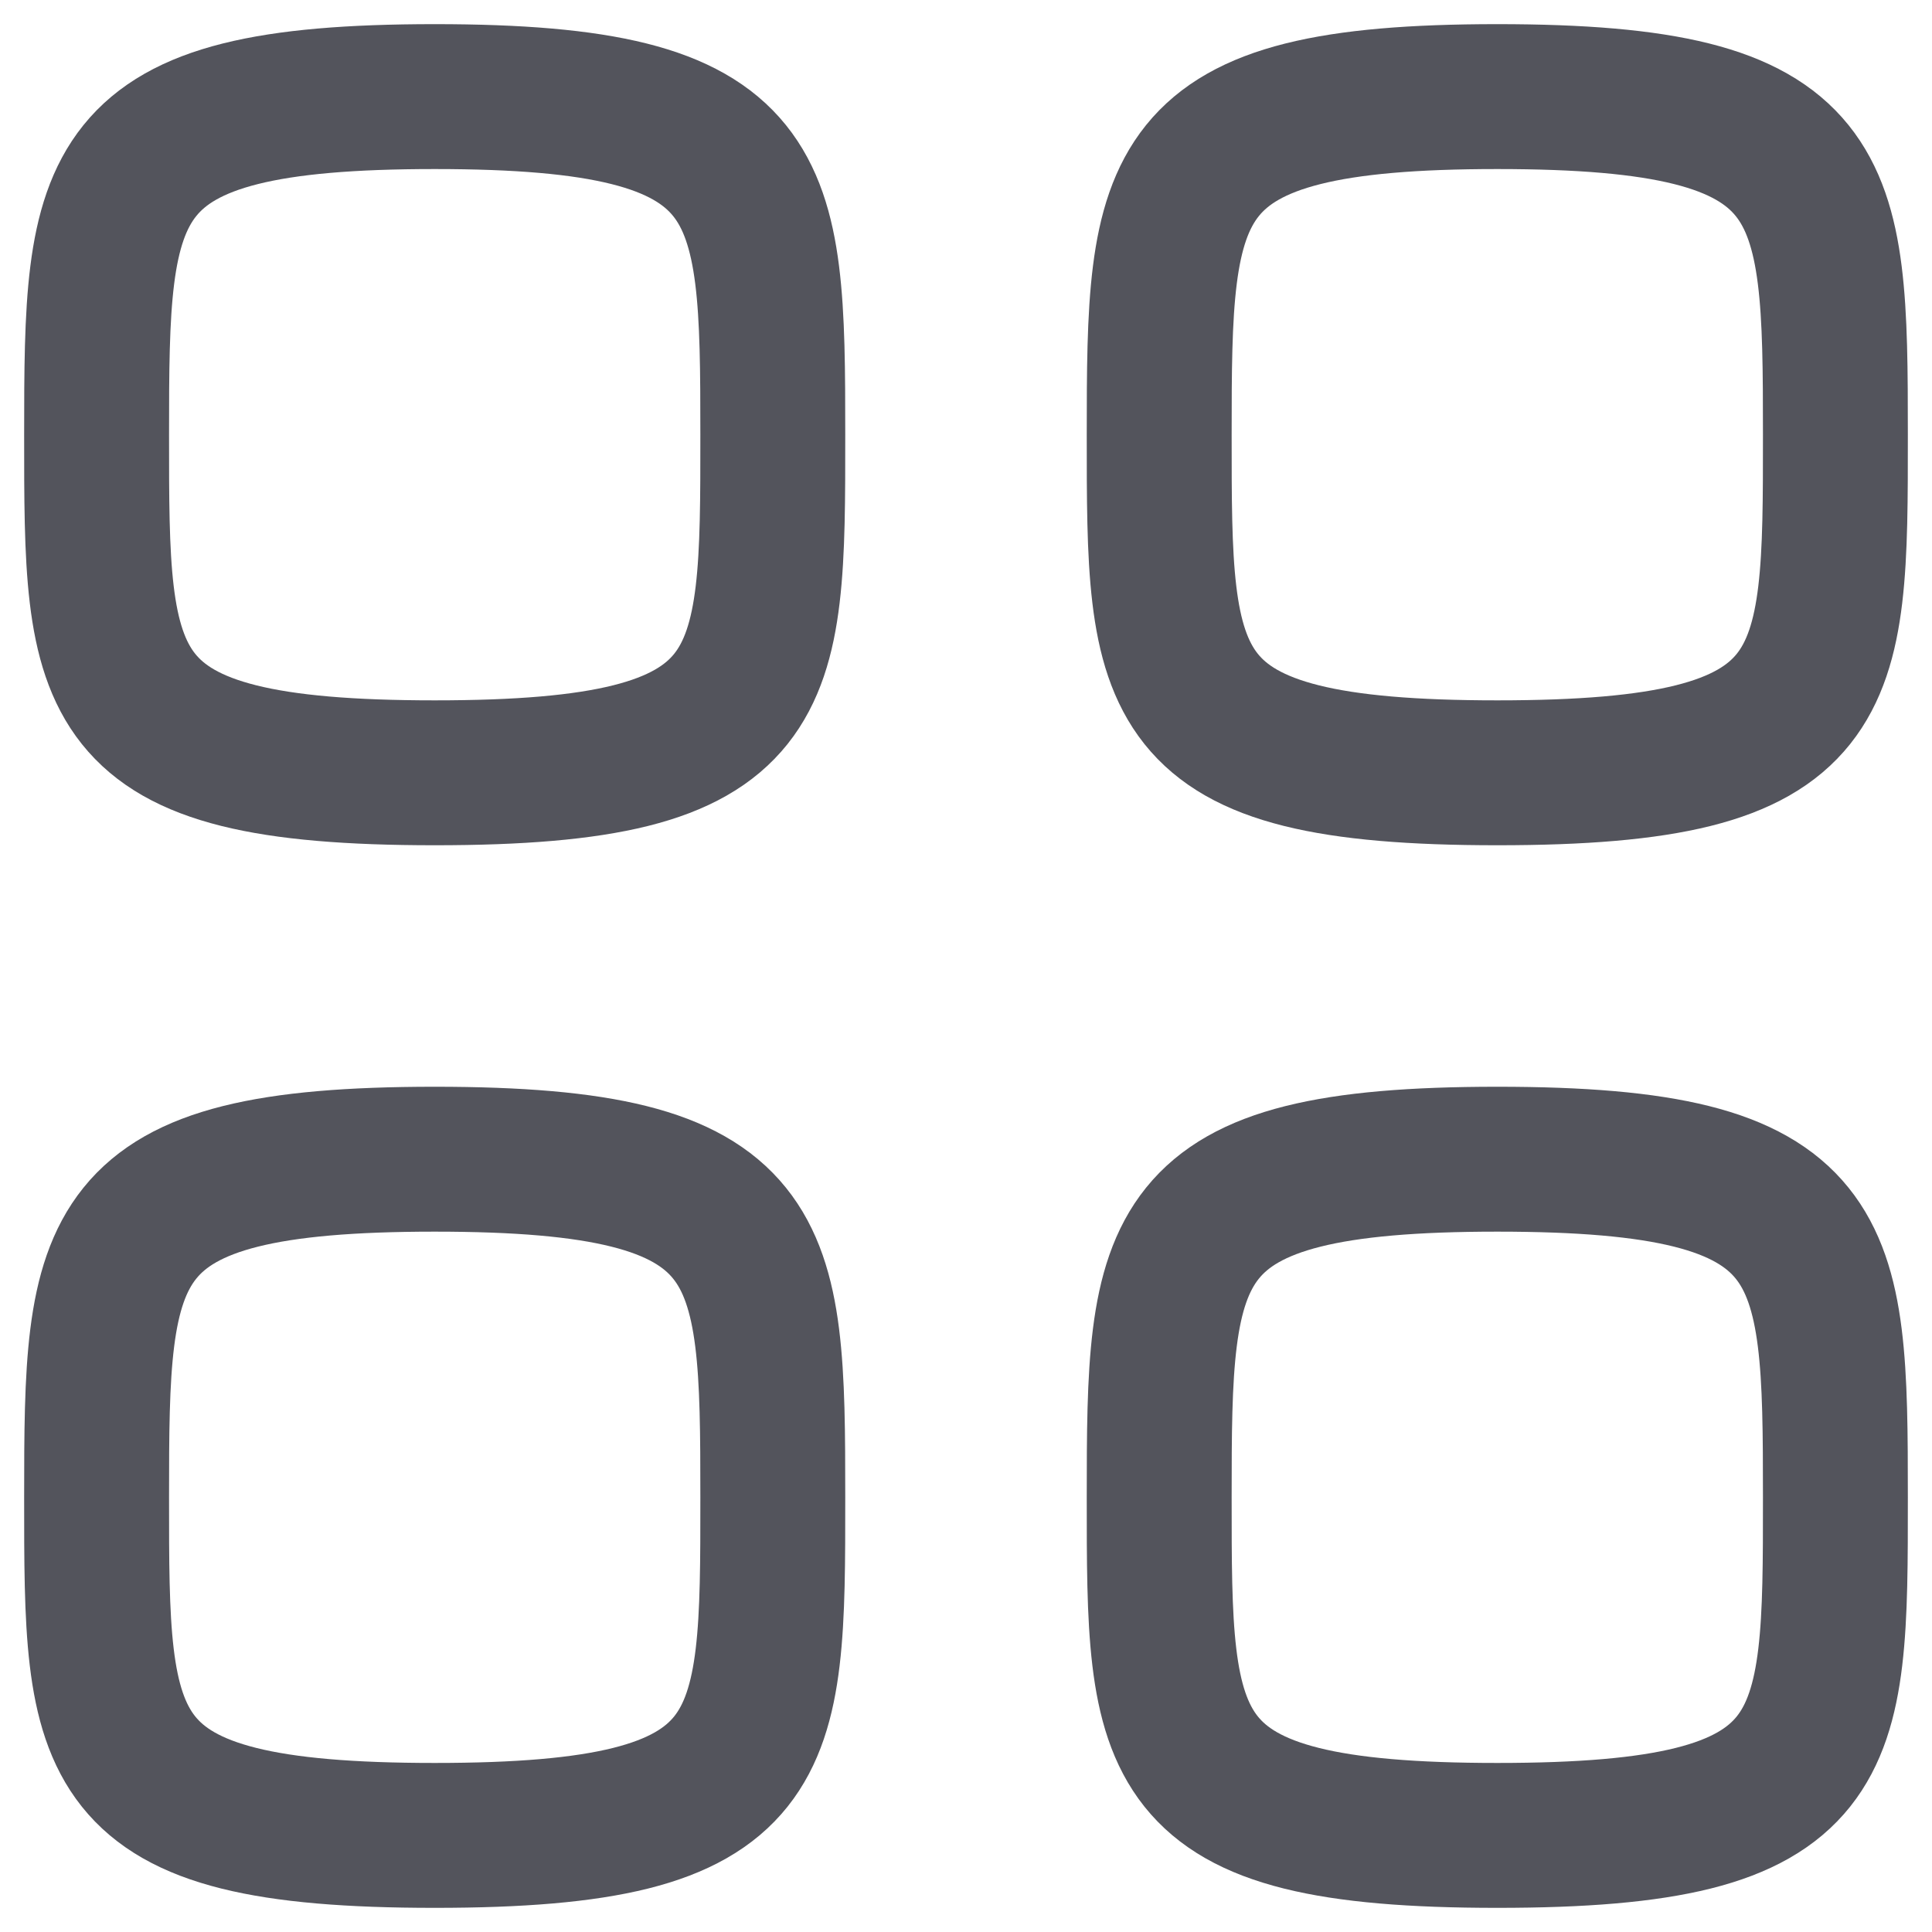
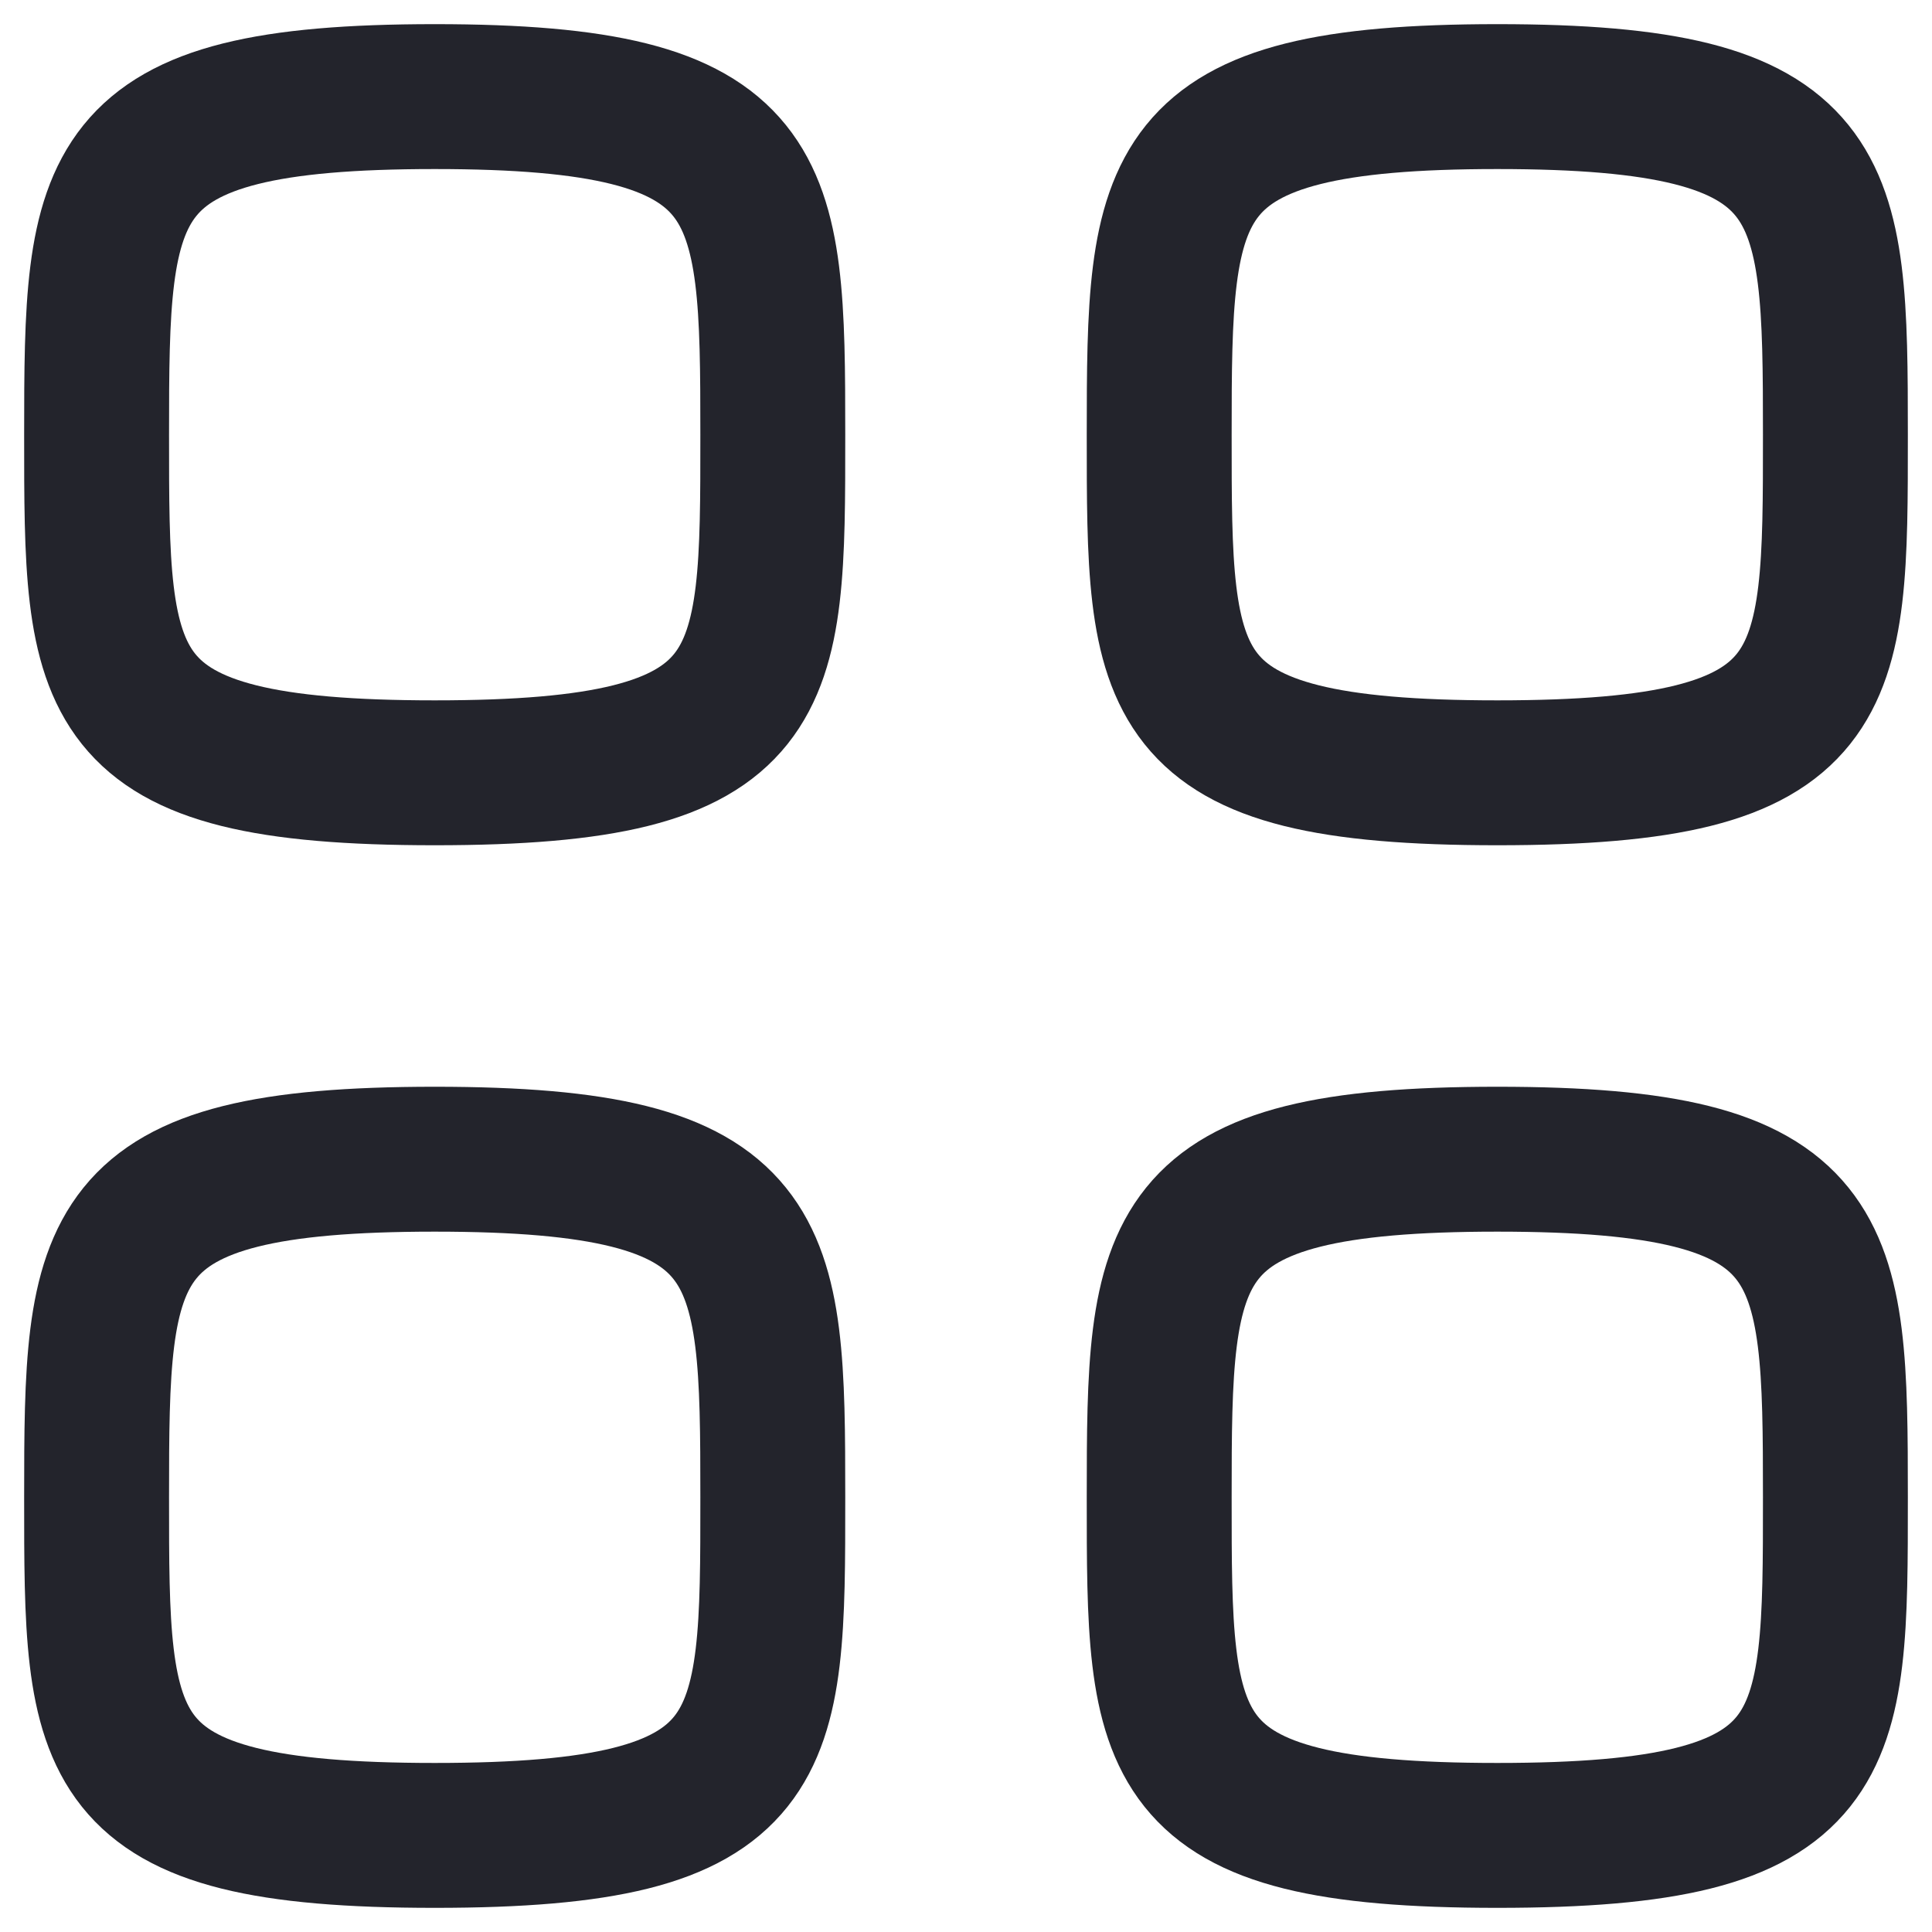
<svg xmlns="http://www.w3.org/2000/svg" width="20" height="20" viewBox="0 0 20 20" fill="none">
  <g id="Category">
-     <path id="Stroke 1" fill-rule="evenodd" clip-rule="evenodd" d="M1 4.5C1 1.875 1.028 1 4.5 1C7.972 1 8 1.875 8 4.5C8 7.125 8.011 8 4.5 8C0.989 8 1 7.125 1 4.5Z" stroke="#53545C" stroke-width="1.5" stroke-linecap="round" stroke-linejoin="round" />
-     <path id="Stroke 3" fill-rule="evenodd" clip-rule="evenodd" d="M12 4.5C12 1.875 12.028 1 15.5 1C18.972 1 19 1.875 19 4.5C19 7.125 19.011 8 15.5 8C11.989 8 12 7.125 12 4.5Z" stroke="#53545C" stroke-width="1.5" stroke-linecap="round" stroke-linejoin="round" />
-     <path id="Stroke 5" fill-rule="evenodd" clip-rule="evenodd" d="M1 15.5C1 12.875 1.028 12 4.5 12C7.972 12 8 12.875 8 15.5C8 18.125 8.011 19 4.5 19C0.989 19 1 18.125 1 15.5Z" stroke="#53545C" stroke-width="1.5" stroke-linecap="round" stroke-linejoin="round" />
-     <path id="Stroke 7" fill-rule="evenodd" clip-rule="evenodd" d="M12 15.5C12 12.875 12.028 12 15.5 12C18.972 12 19 12.875 19 15.5C19 18.125 19.011 19 15.5 19C11.989 19 12 18.125 12 15.5Z" stroke="#53545C" stroke-width="1.5" stroke-linecap="round" stroke-linejoin="round" />
+     <path id="Stroke 1" fill-rule="evenodd" clip-rule="evenodd" d="M1 4.5C1 1.875 1.028 1 4.5 1C7.972 1 8 1.875 8 4.5C8 7.125 8.011 8 4.5 8C0.989 8 1 7.125 1 4.5Z" stroke="#23242C" stroke-width="1.5" stroke-linecap="round" stroke-linejoin="round" />
+     <path id="Stroke 3" fill-rule="evenodd" clip-rule="evenodd" d="M12 4.5C12 1.875 12.028 1 15.5 1C18.972 1 19 1.875 19 4.5C19 7.125 19.011 8 15.5 8C11.989 8 12 7.125 12 4.5Z" stroke="#23242C" stroke-width="1.5" stroke-linecap="round" stroke-linejoin="round" />
+     <path id="Stroke 5" fill-rule="evenodd" clip-rule="evenodd" d="M1 15.5C1 12.875 1.028 12 4.5 12C7.972 12 8 12.875 8 15.5C8 18.125 8.011 19 4.5 19C0.989 19 1 18.125 1 15.5Z" stroke="#23242C" stroke-width="1.5" stroke-linecap="round" stroke-linejoin="round" />
+     <path id="Stroke 7" fill-rule="evenodd" clip-rule="evenodd" d="M12 15.5C12 12.875 12.028 12 15.5 12C18.972 12 19 12.875 19 15.5C19 18.125 19.011 19 15.5 19C11.989 19 12 18.125 12 15.5Z" stroke="#23242C" stroke-width="1.5" stroke-linecap="round" stroke-linejoin="round" />
  </g>
</svg>
